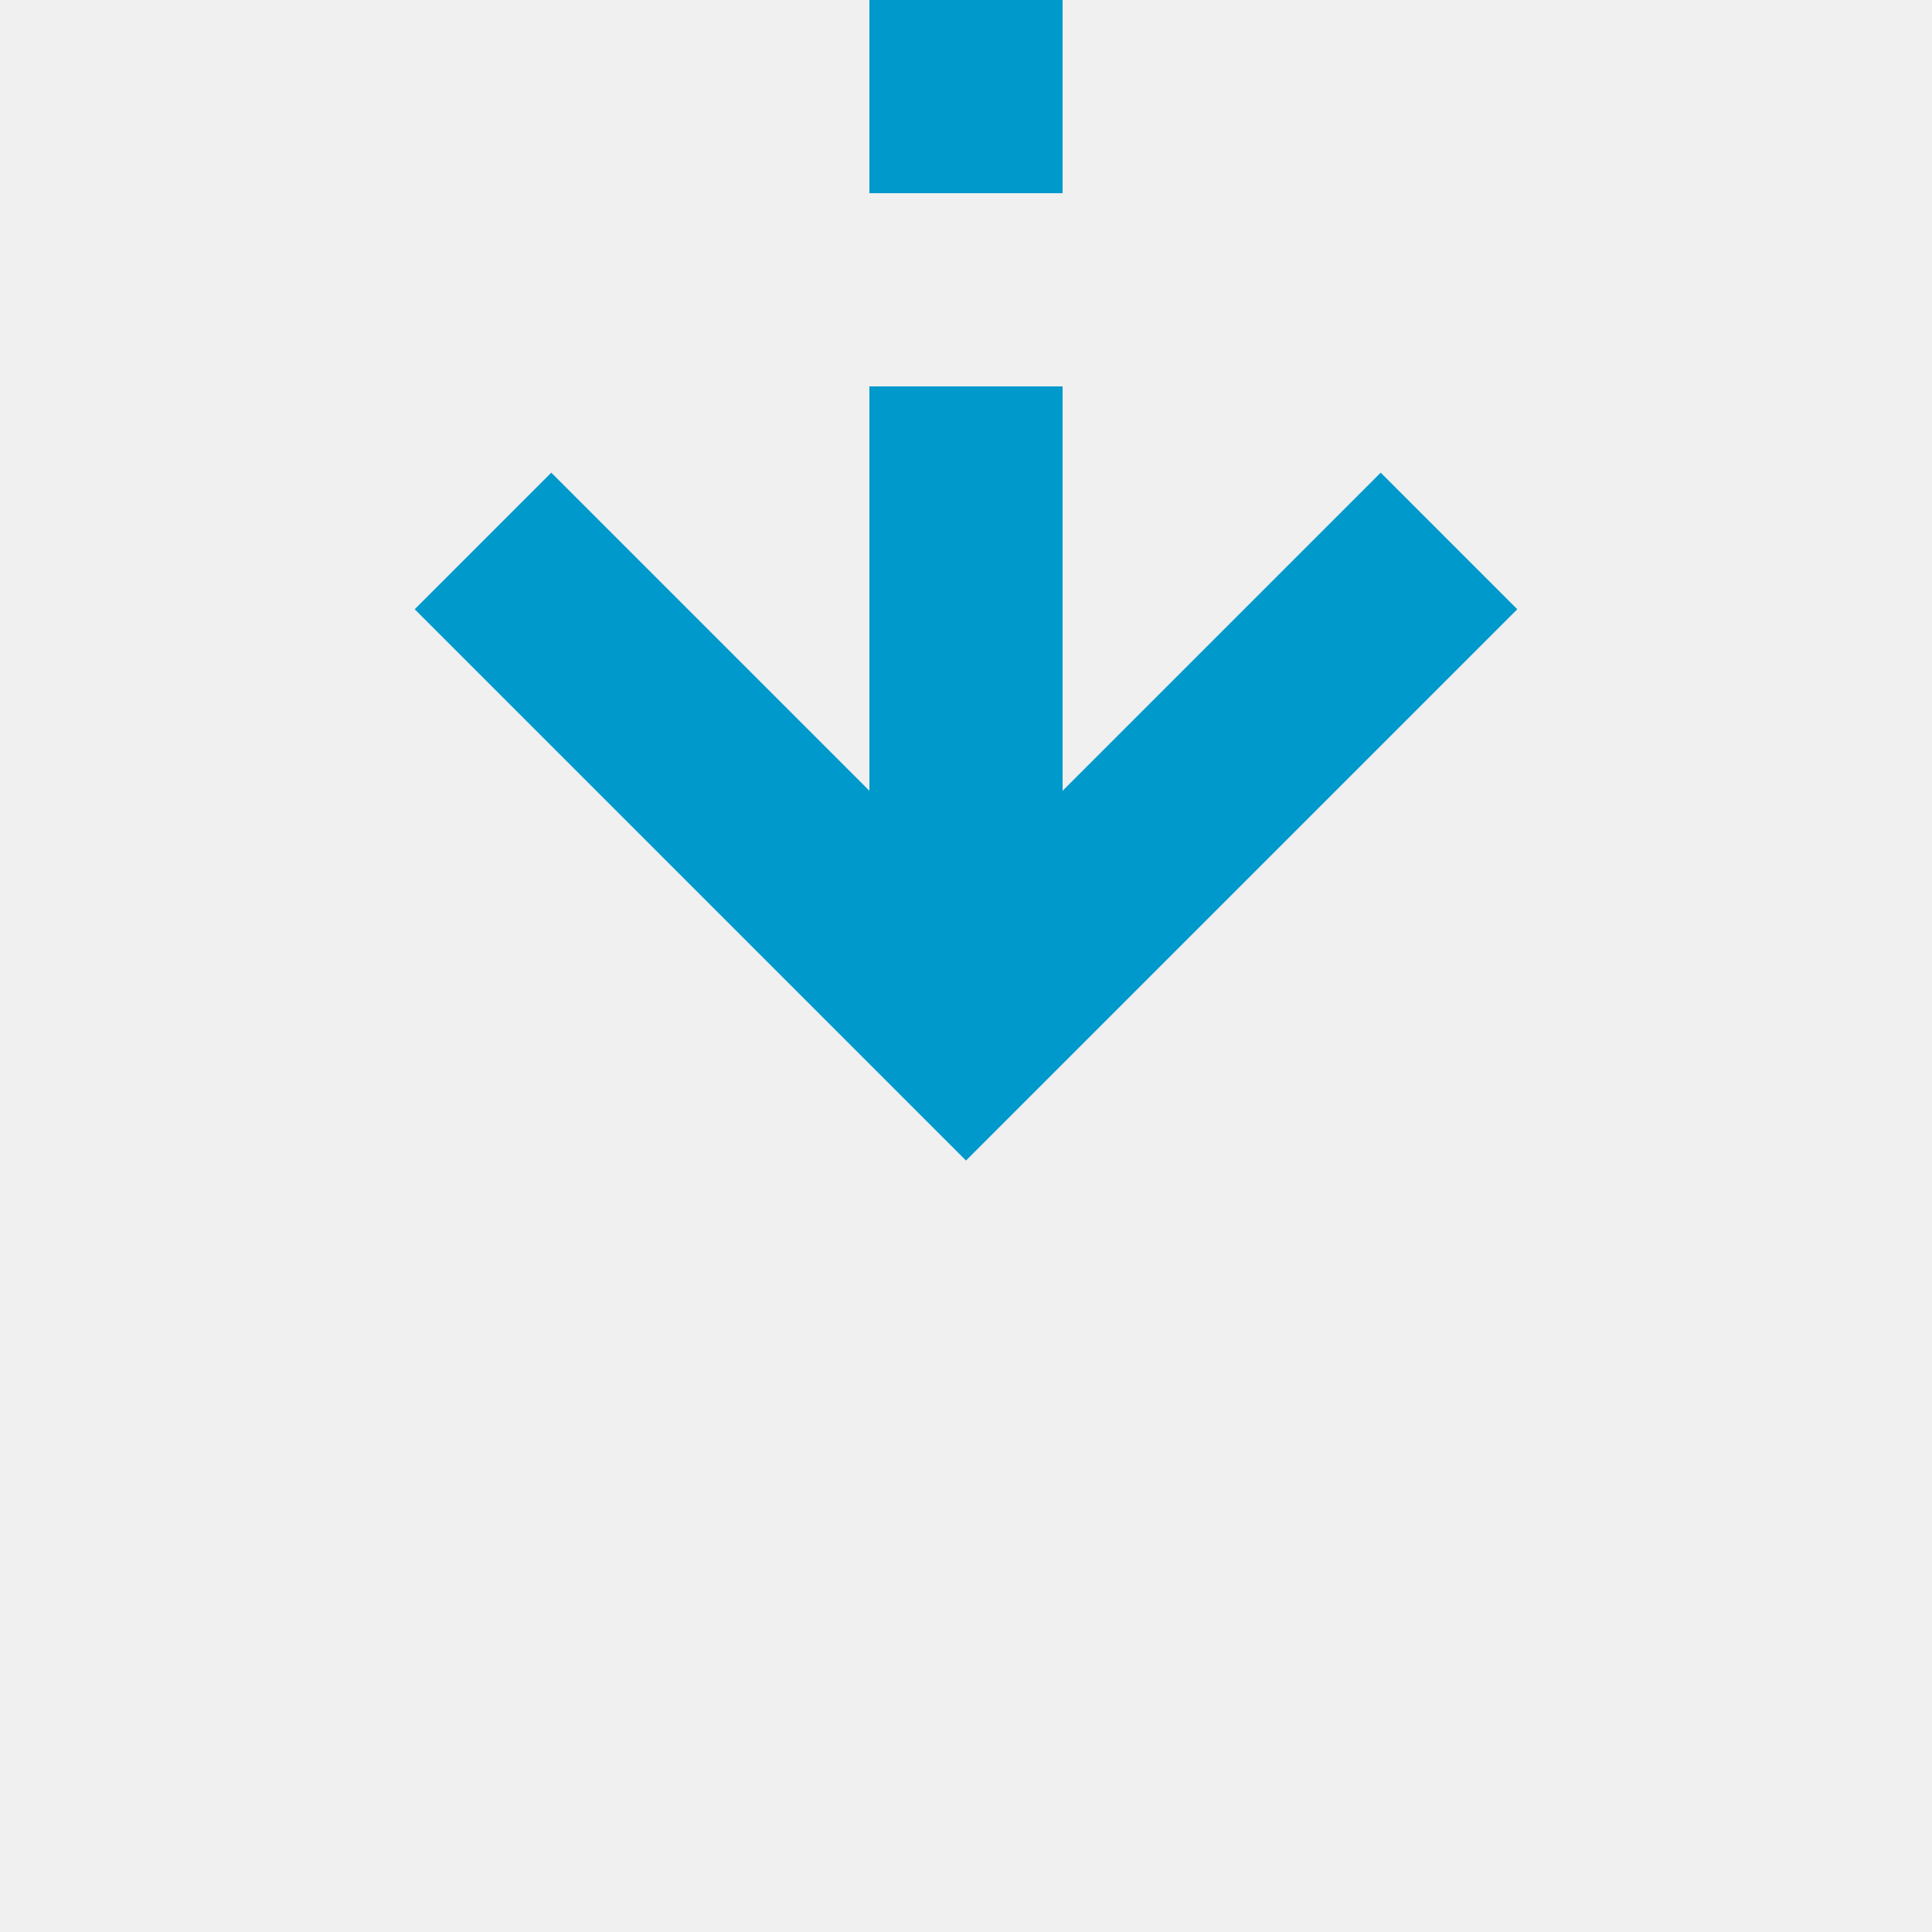
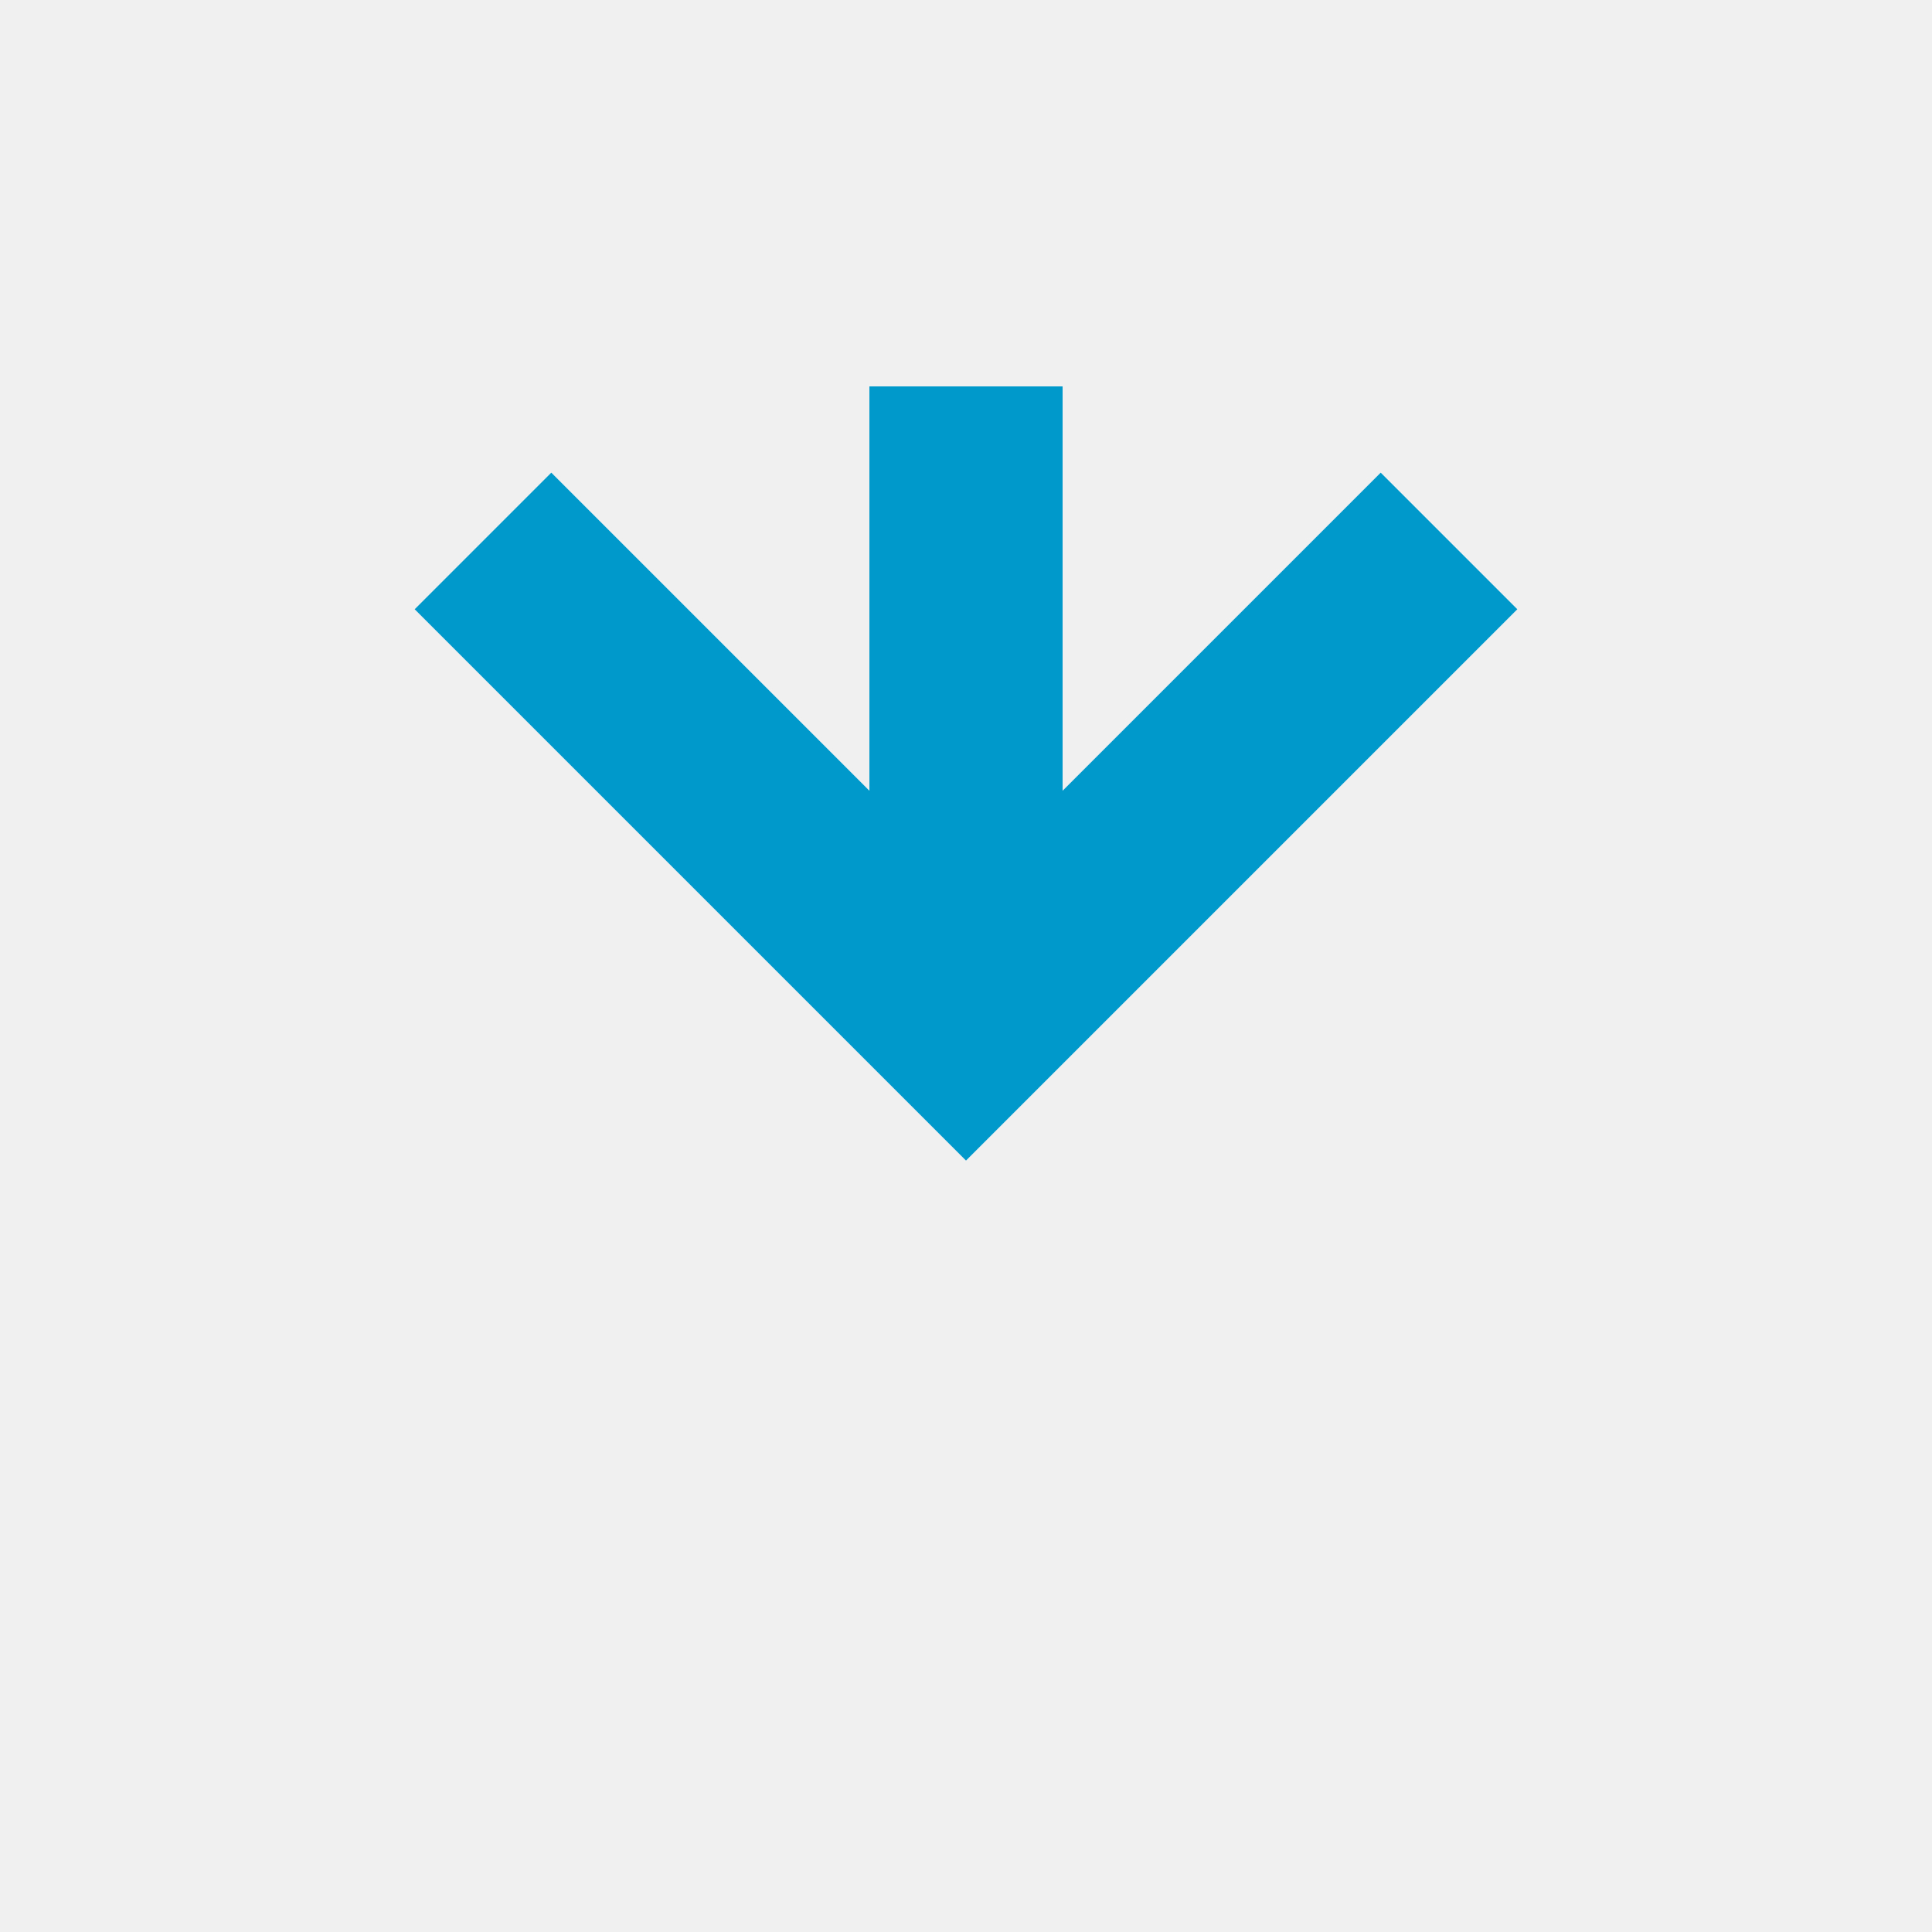
- <svg xmlns="http://www.w3.org/2000/svg" version="1.1" width="20px" height="20px" preserveAspectRatio="xMinYMid meet" viewBox="1984 1671  20 18">
-   <path d="M 1994 1634  L 1994 1680  " stroke-width="2" stroke-dasharray="6,2" stroke="#0099cc" fill="none" />
-   <path d="M 1998.293 1674.893  L 1994 1679.186  L 1989.707 1674.893  L 1988.293 1676.307  L 1993.293 1681.307  L 1994 1682.014  L 1994.707 1681.307  L 1999.707 1676.307  L 1998.293 1674.893  Z " fill-rule="nonzero" fill="#0099cc" stroke="none" />
+ <svg xmlns="http://www.w3.org/2000/svg" version="1.1" width="20px" height="20px" preserveAspectRatio="xMinYMid meet" viewBox="1984 577  20 18">
+   <defs>
+     <mask fill="white" id="clip66">
+       <path d="M 1978.5 552  L 2009.5 552  L 2009.5 580  L 1978.5 580  Z M 1978.5 544  L 2009.5 544  L 2009.5 598  L 1978.5 598  Z " fill-rule="evenodd" />
+     </mask>
+   </defs>
+   <path d="M 1994 552  L 1994 544  M 1994 580  L 1994 586  " stroke-width="2" stroke-dasharray="6,2" stroke="#0099cc" fill="none" />
+   <path d="M 1998.293 580.893  L 1994 585.186  L 1989.707 580.893  L 1988.293 582.307  L 1993.293 587.307  L 1994 588.014  L 1994.707 587.307  L 1999.707 582.307  L 1998.293 580.893  Z " fill-rule="nonzero" fill="#0099cc" stroke="none" mask="url(#clip66)" />
</svg>
